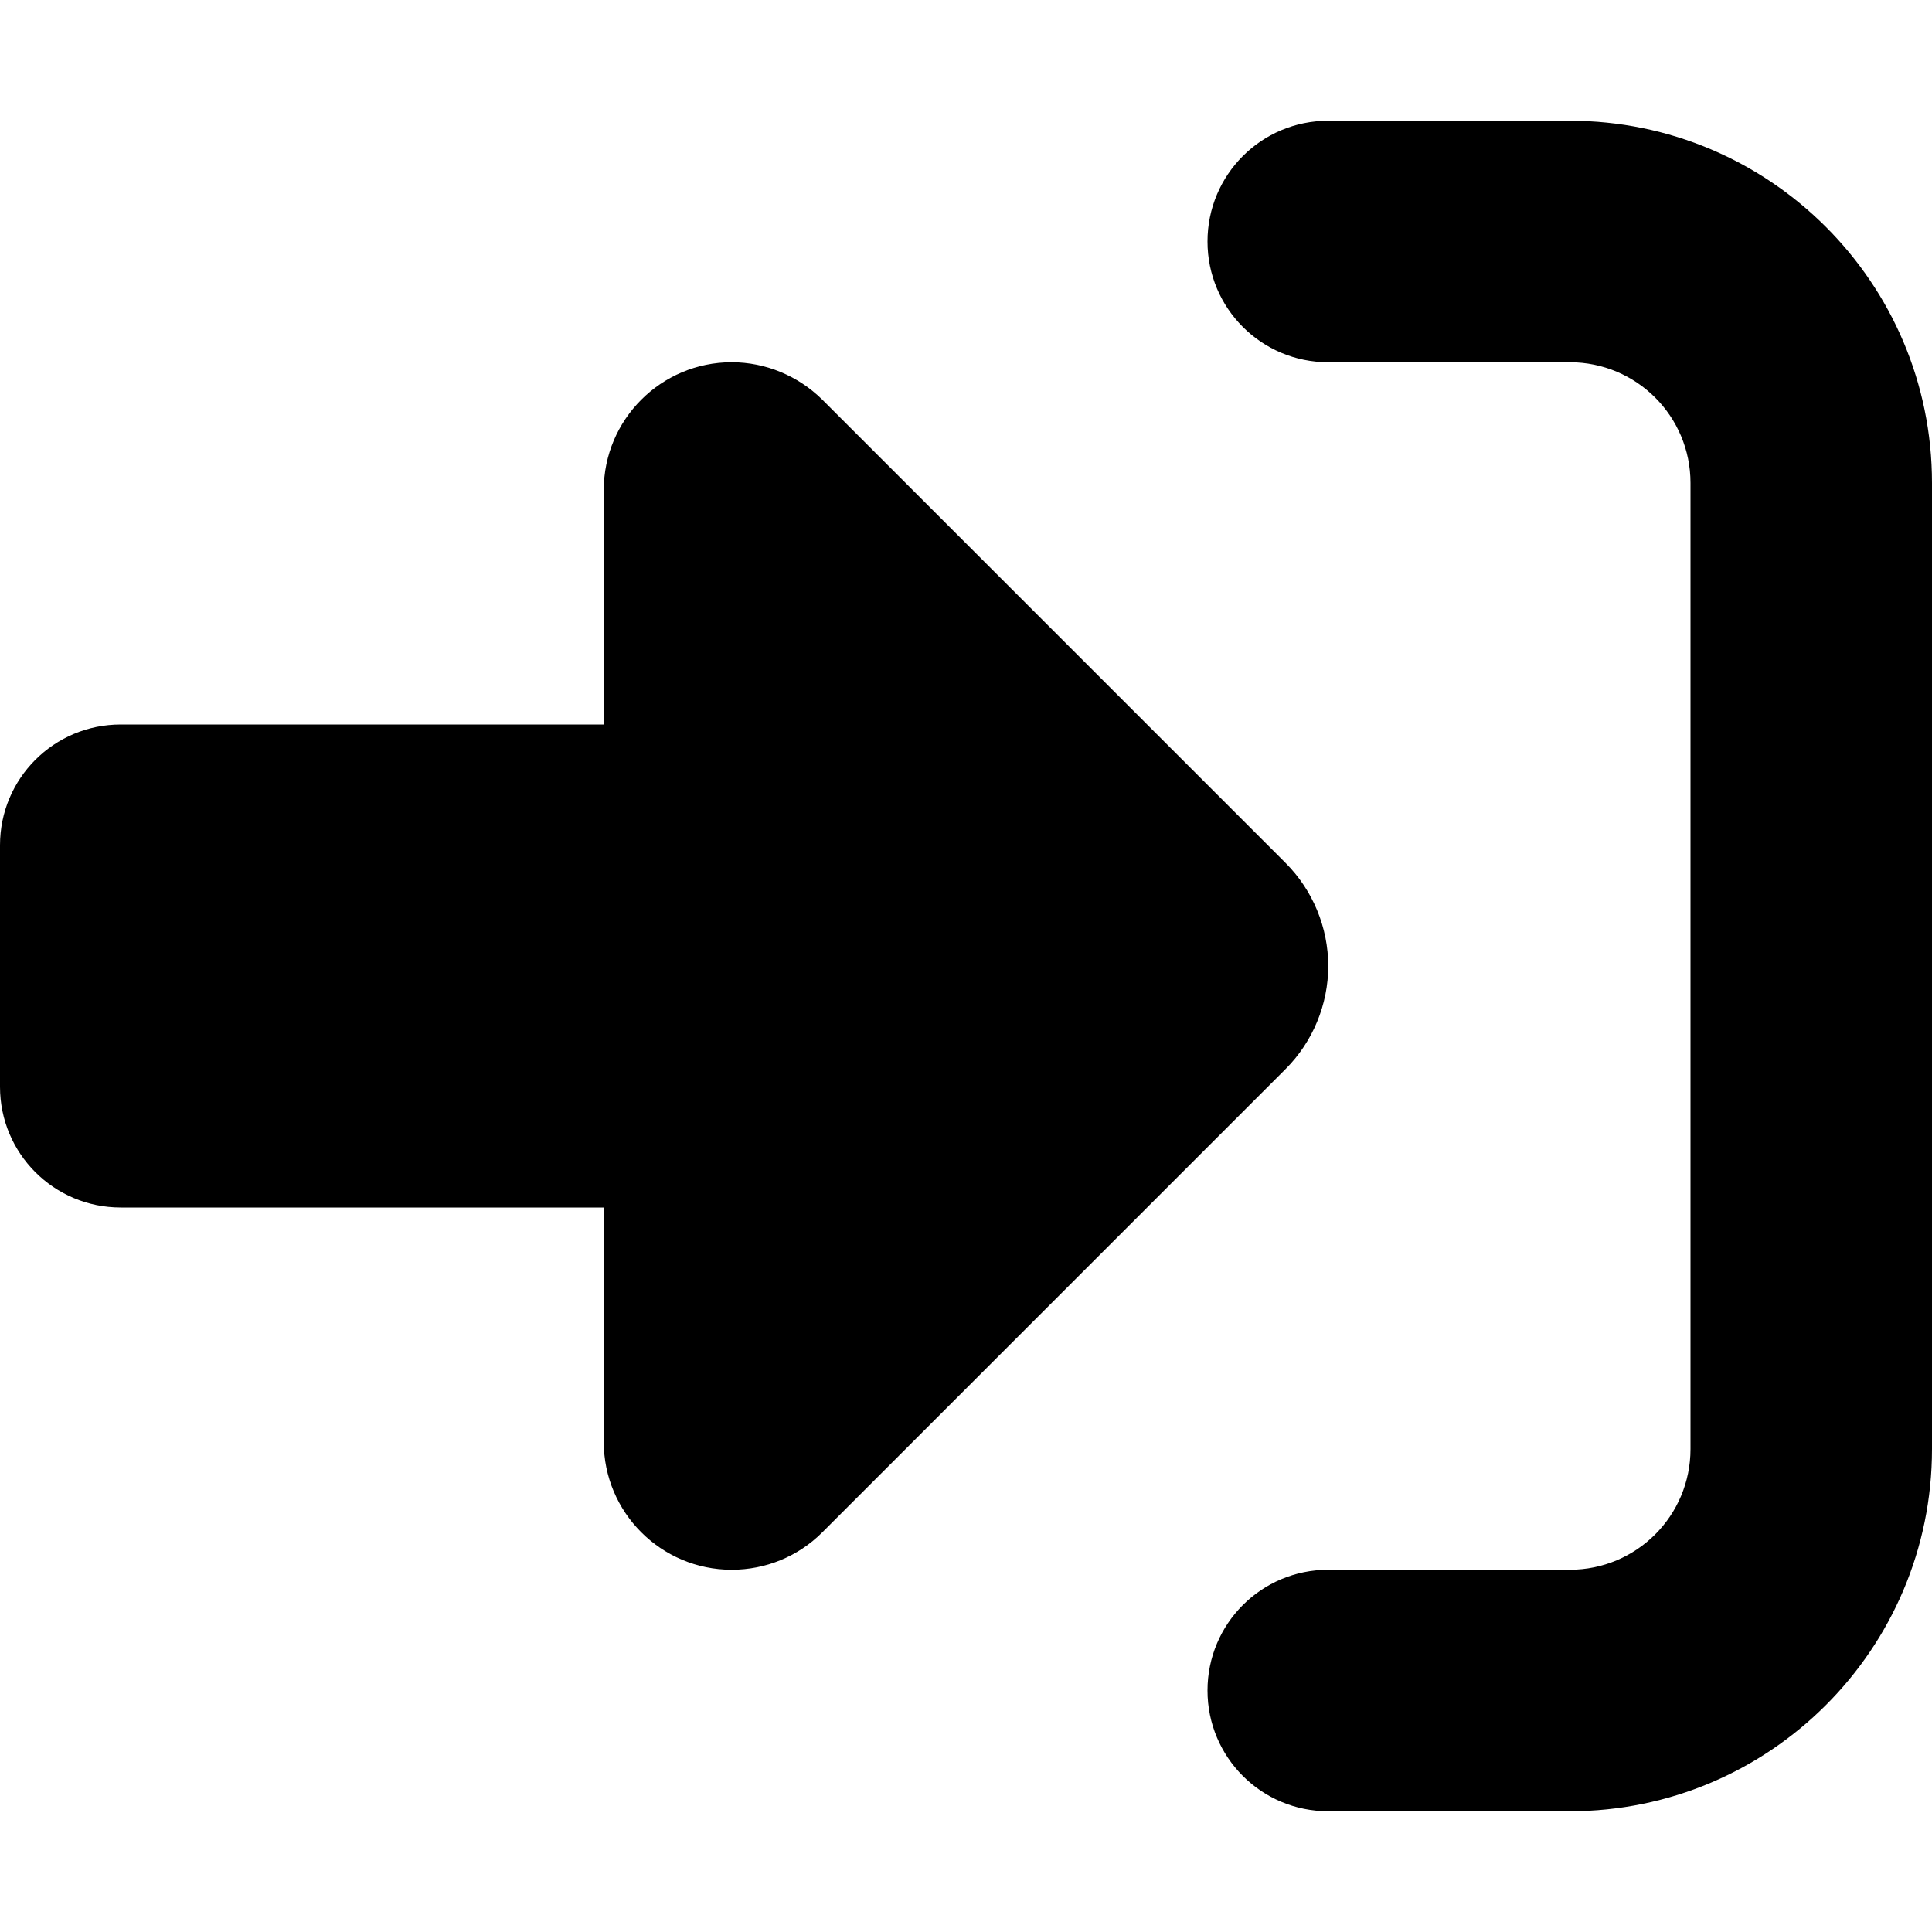
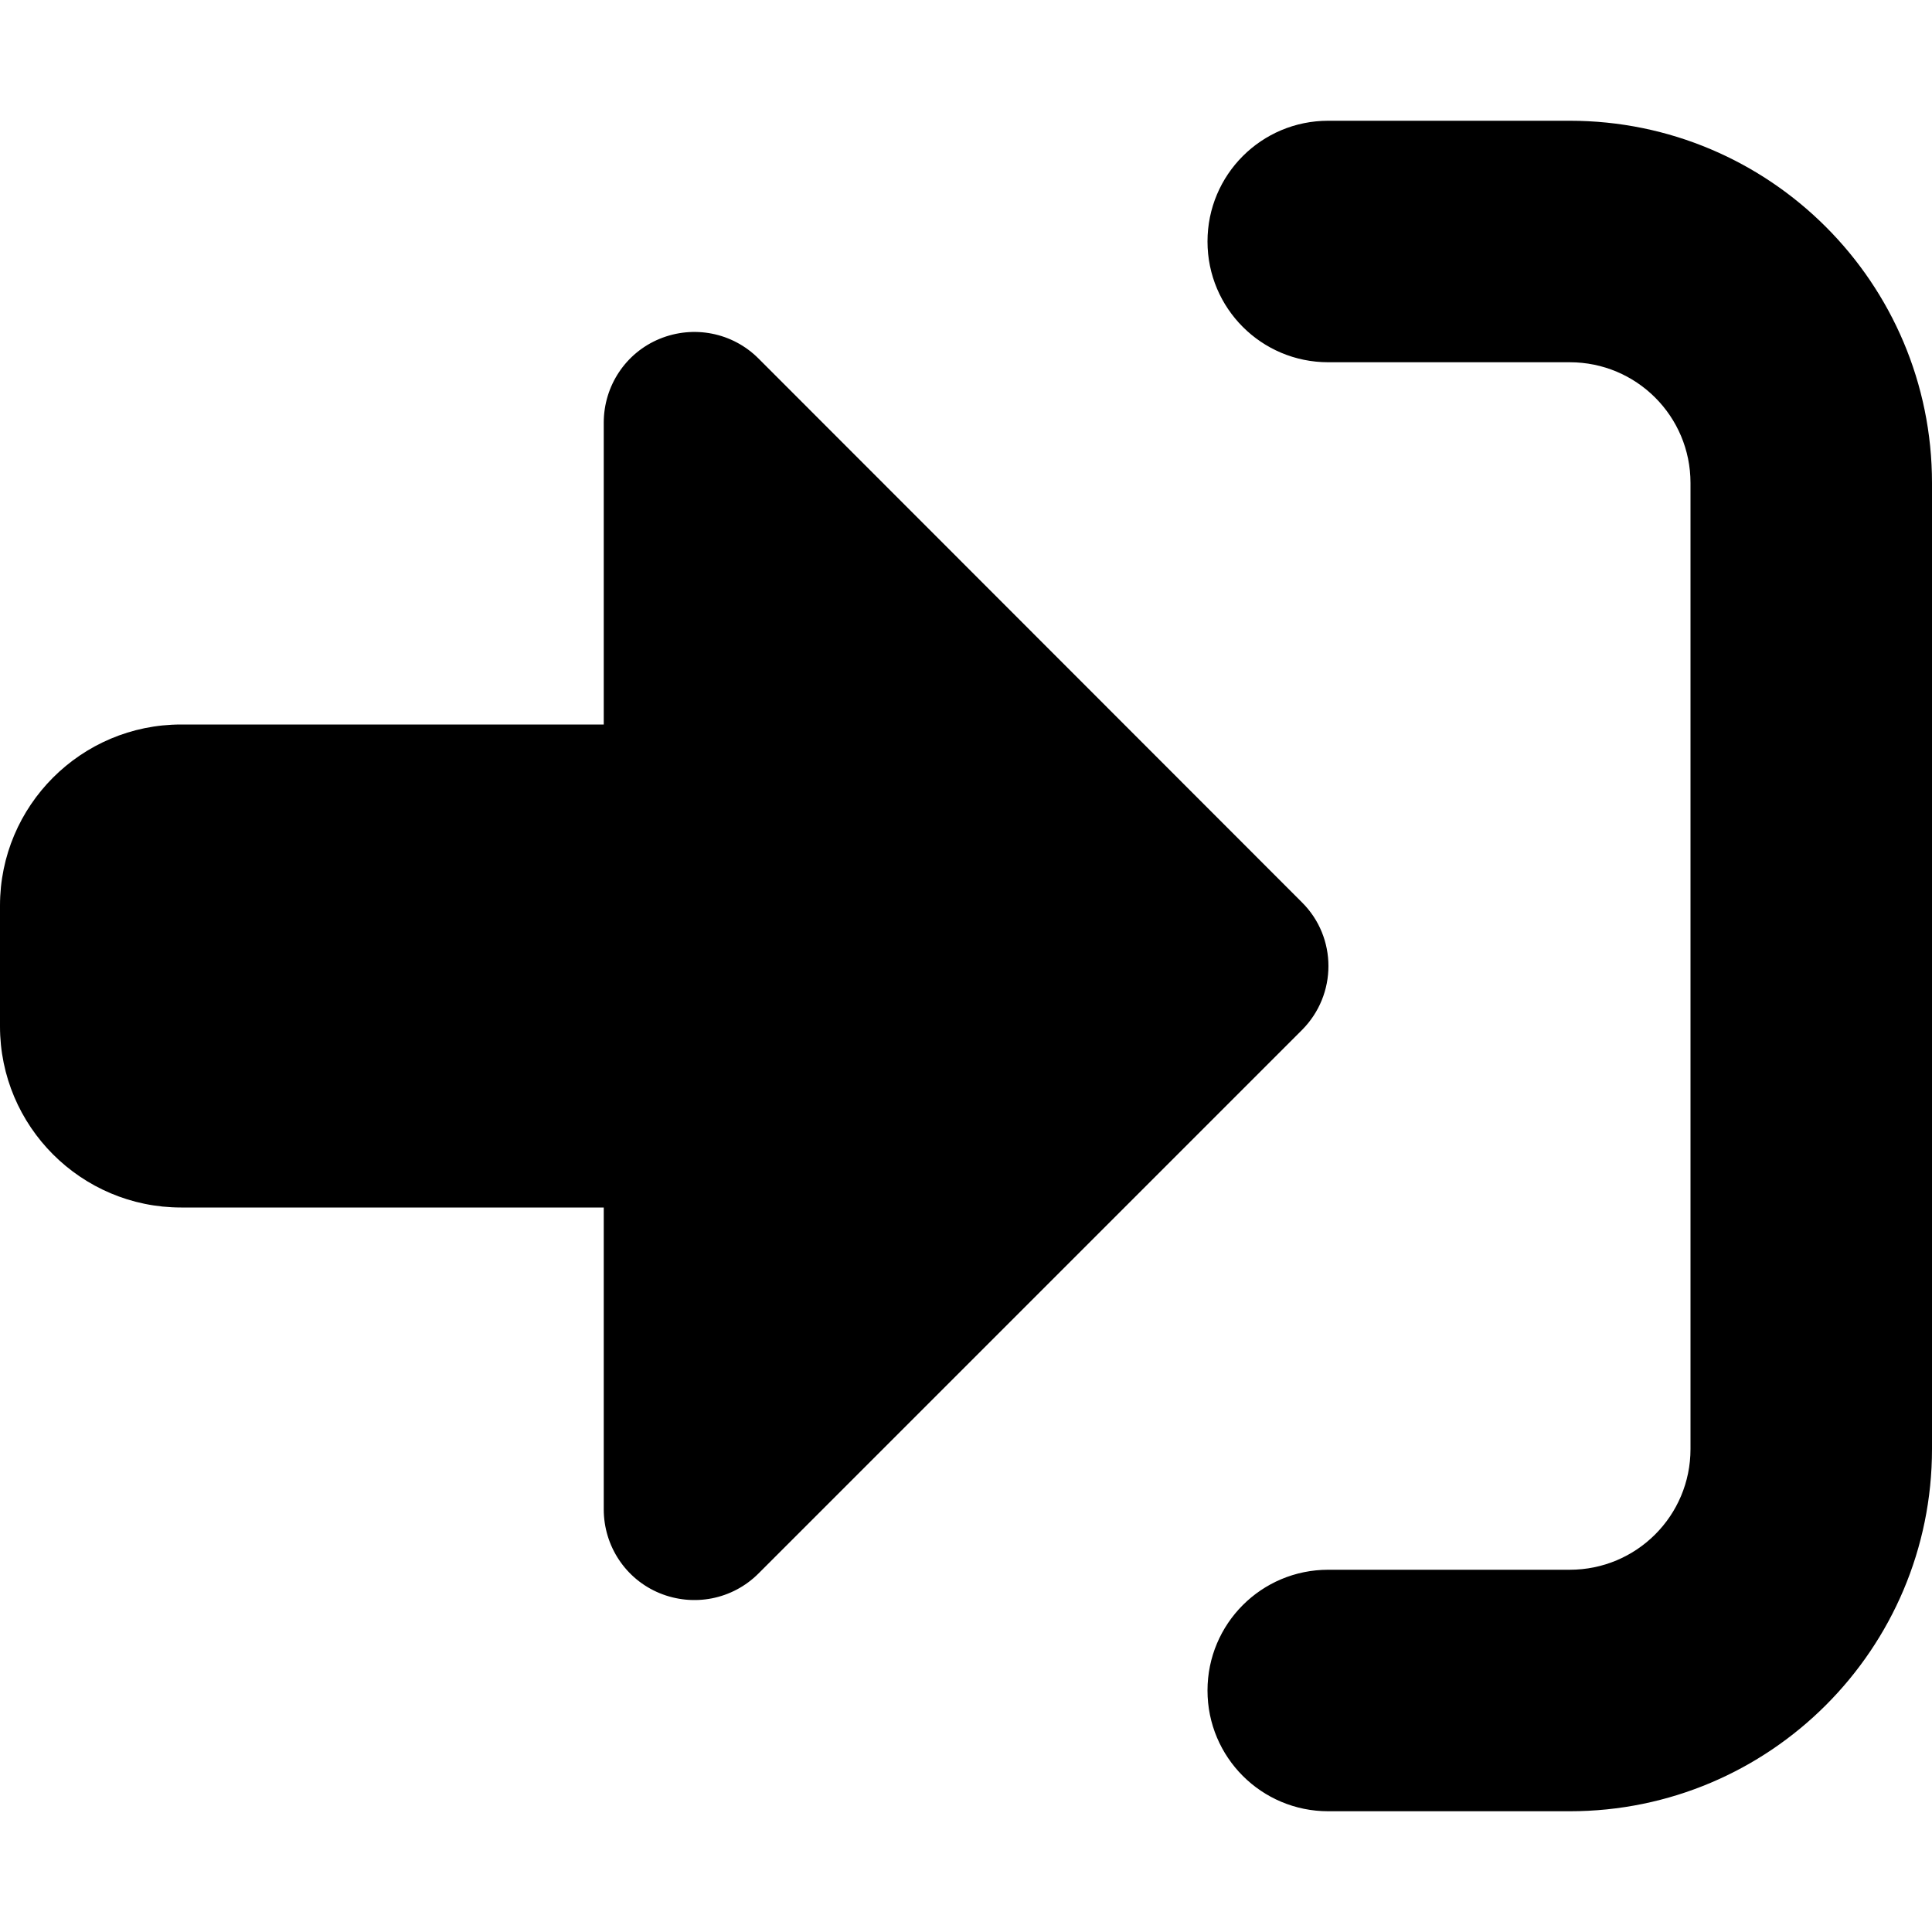
<svg xmlns="http://www.w3.org/2000/svg" viewBox="0 0 512 512">
-   <path d="M217.9 105.9L340.7 228.7c7.2 7.2 11.3 17.1 11.3 27.3s-4.1 20.1-11.3 27.3L217.9 406.1c-6.4 6.4-15 9.9-24 9.9c-18.7 0-33.9-15.2-33.9-33.9l0-62.1L32 320c-17.7 0-32-14.3-32-32l0-64c0-17.7 14.3-32 32-32l128 0 0-62.1c0-18.7 15.2-33.9 33.9-33.9c9 0 17.6 3.6 24 9.9zM352 416l64 0c17.7 0 32-14.3 32-32l0-256c0-17.7-14.3-32-32-32l-64 0c-17.7 0-32-14.3-32-32s14.3-32 32-32l64 0c53 0 96 43 96 96l0 256c0 53-43 96-96 96l-64 0c-17.7 0-32-14.3-32-32s14.3-32 32-32z" />
+   <path fill="currentColor" d="M345 273c9.4-9.4 9.4-24.6 0-33.9L201 95c-6.9-6.9-17.2-8.9-26.2-5.2S160 102.3 160 112l0 80-112 0c-26.5 0-48 21.5-48 48l0 32c0 26.5 21.5 48 48 48l112 0 0 80c0 9.7 5.8 18.5 14.8 22.2s19.3 1.7 26.2-5.2L345 273zm7 143c-17.7 0-32 14.3-32 32s14.3 32 32 32l64 0c53 0 96-43 96-96l0-256c0-53-43-96-96-96l-64 0c-17.7 0-32 14.3-32 32s14.3 32 32 32l64 0c17.7 0 32 14.3 32 32l0 256c0 17.7-14.3 32-32 32l-64 0z" />
</svg>
